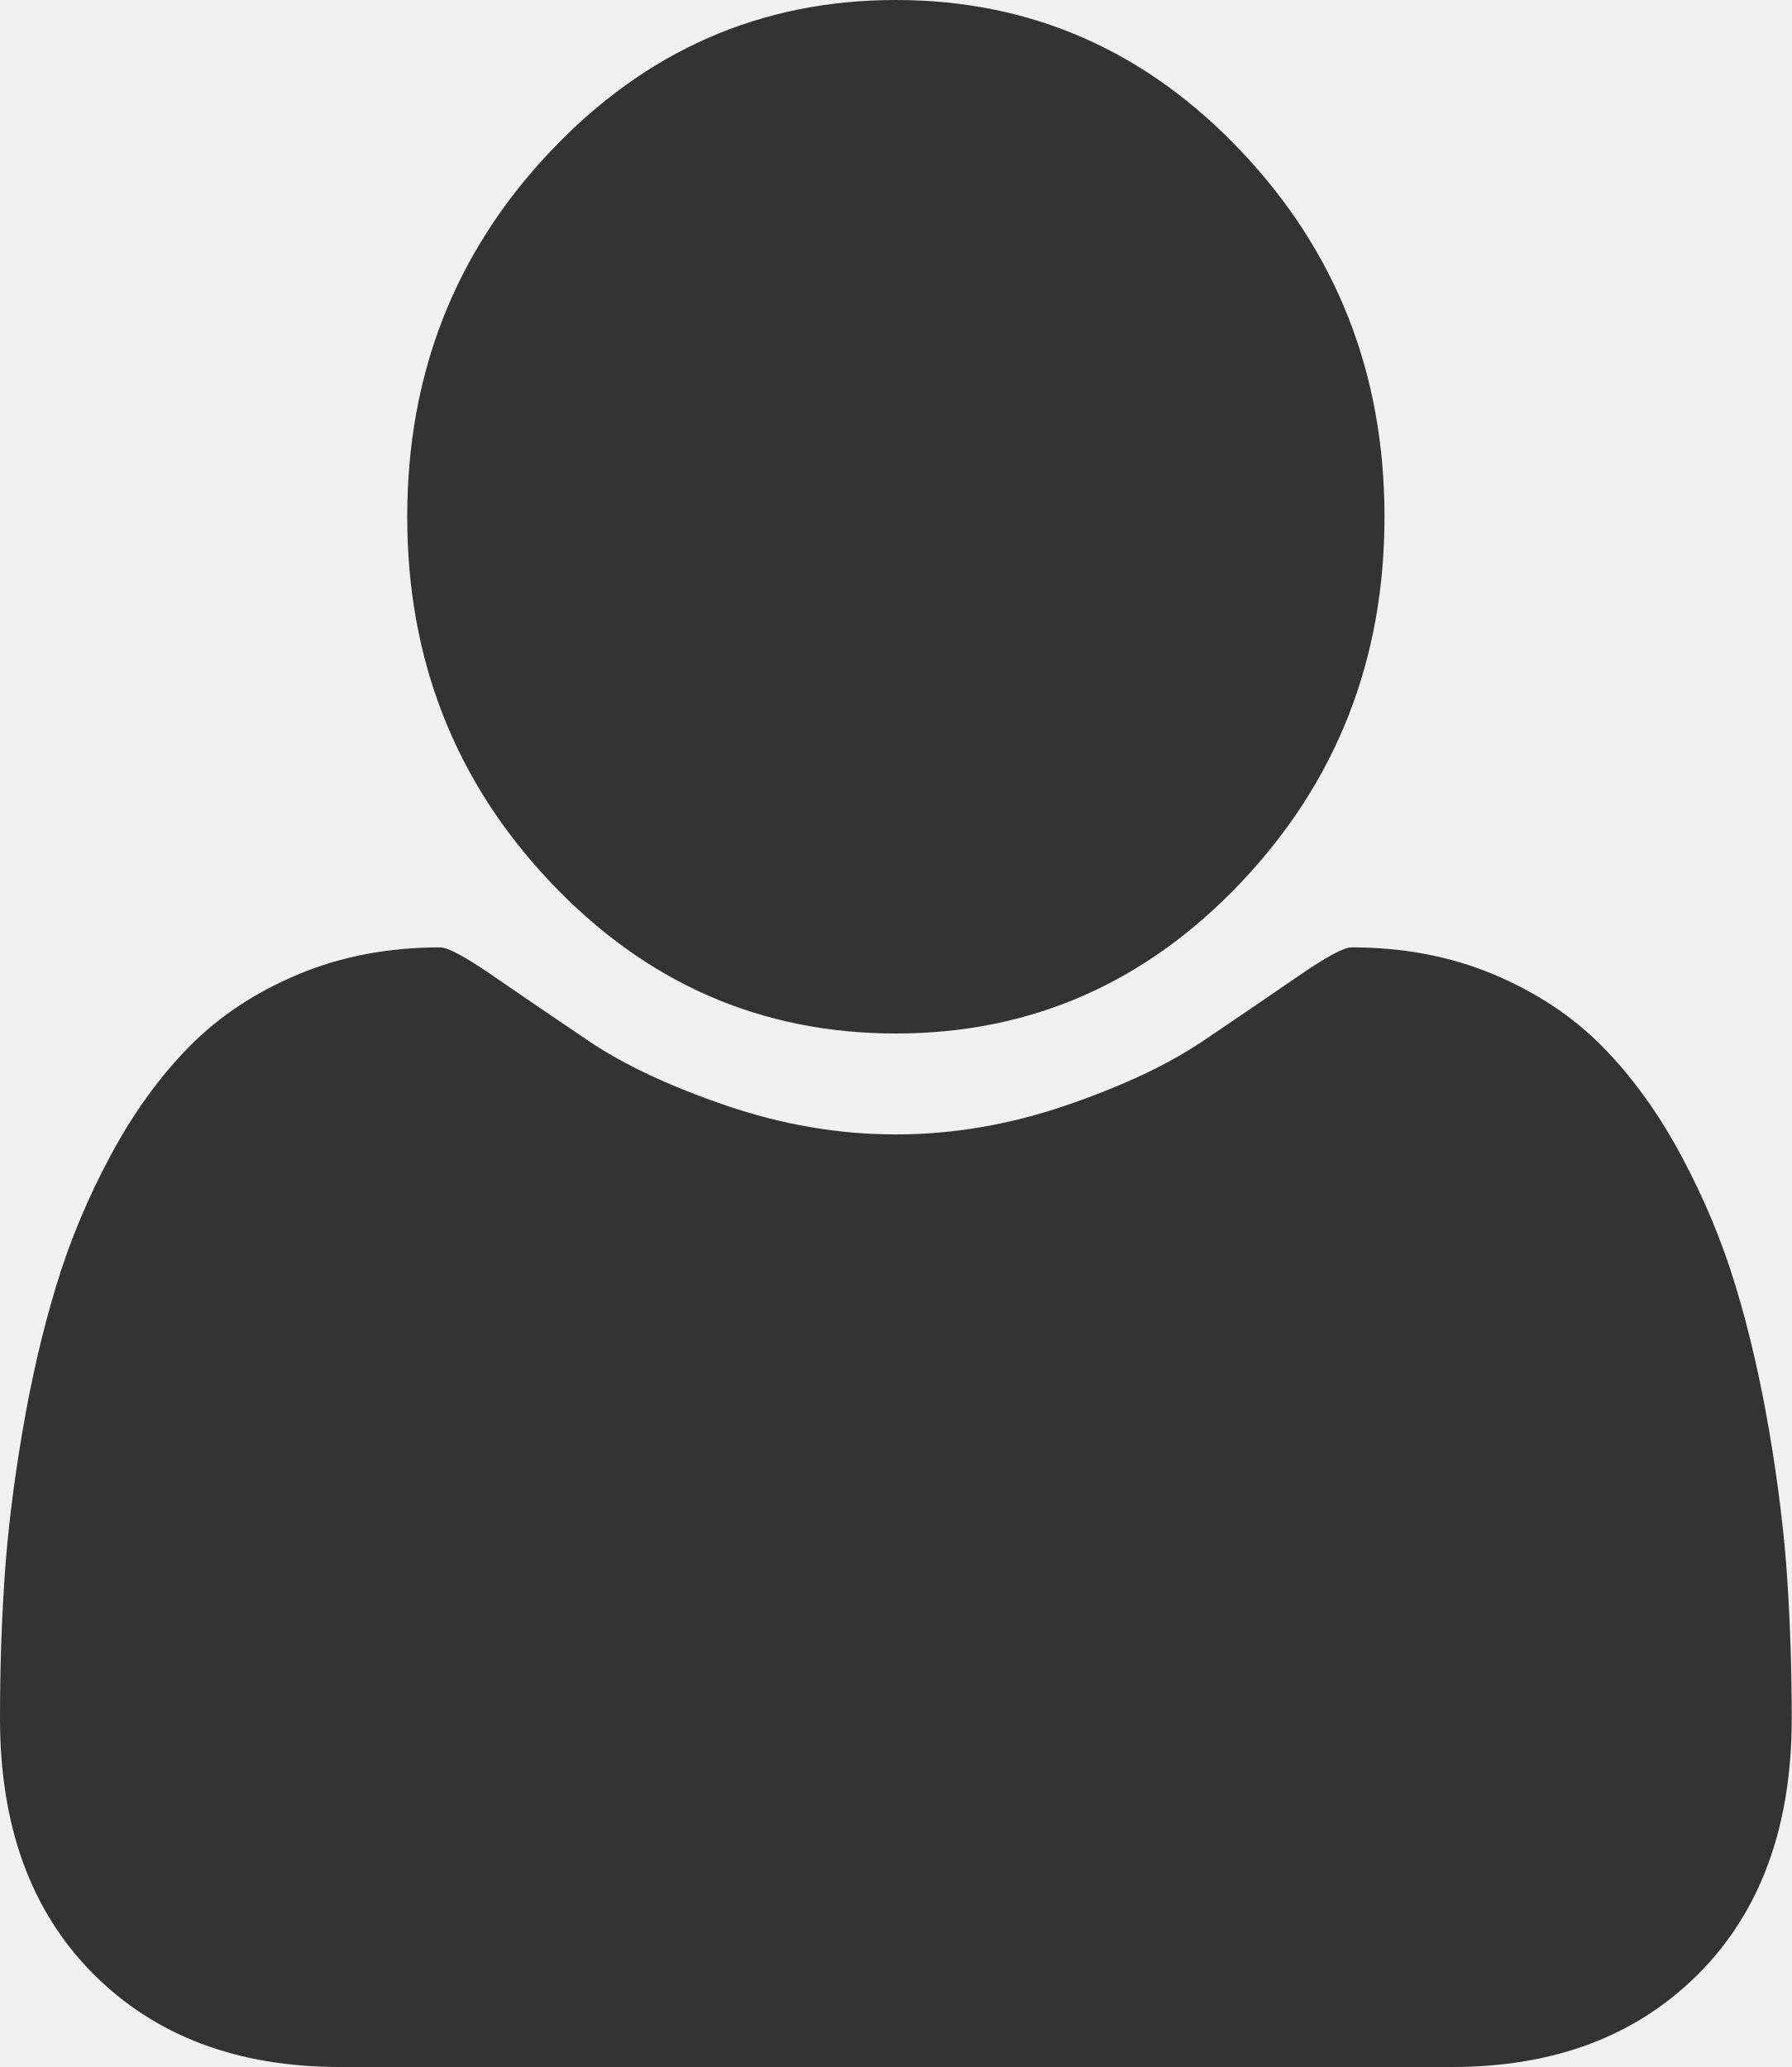
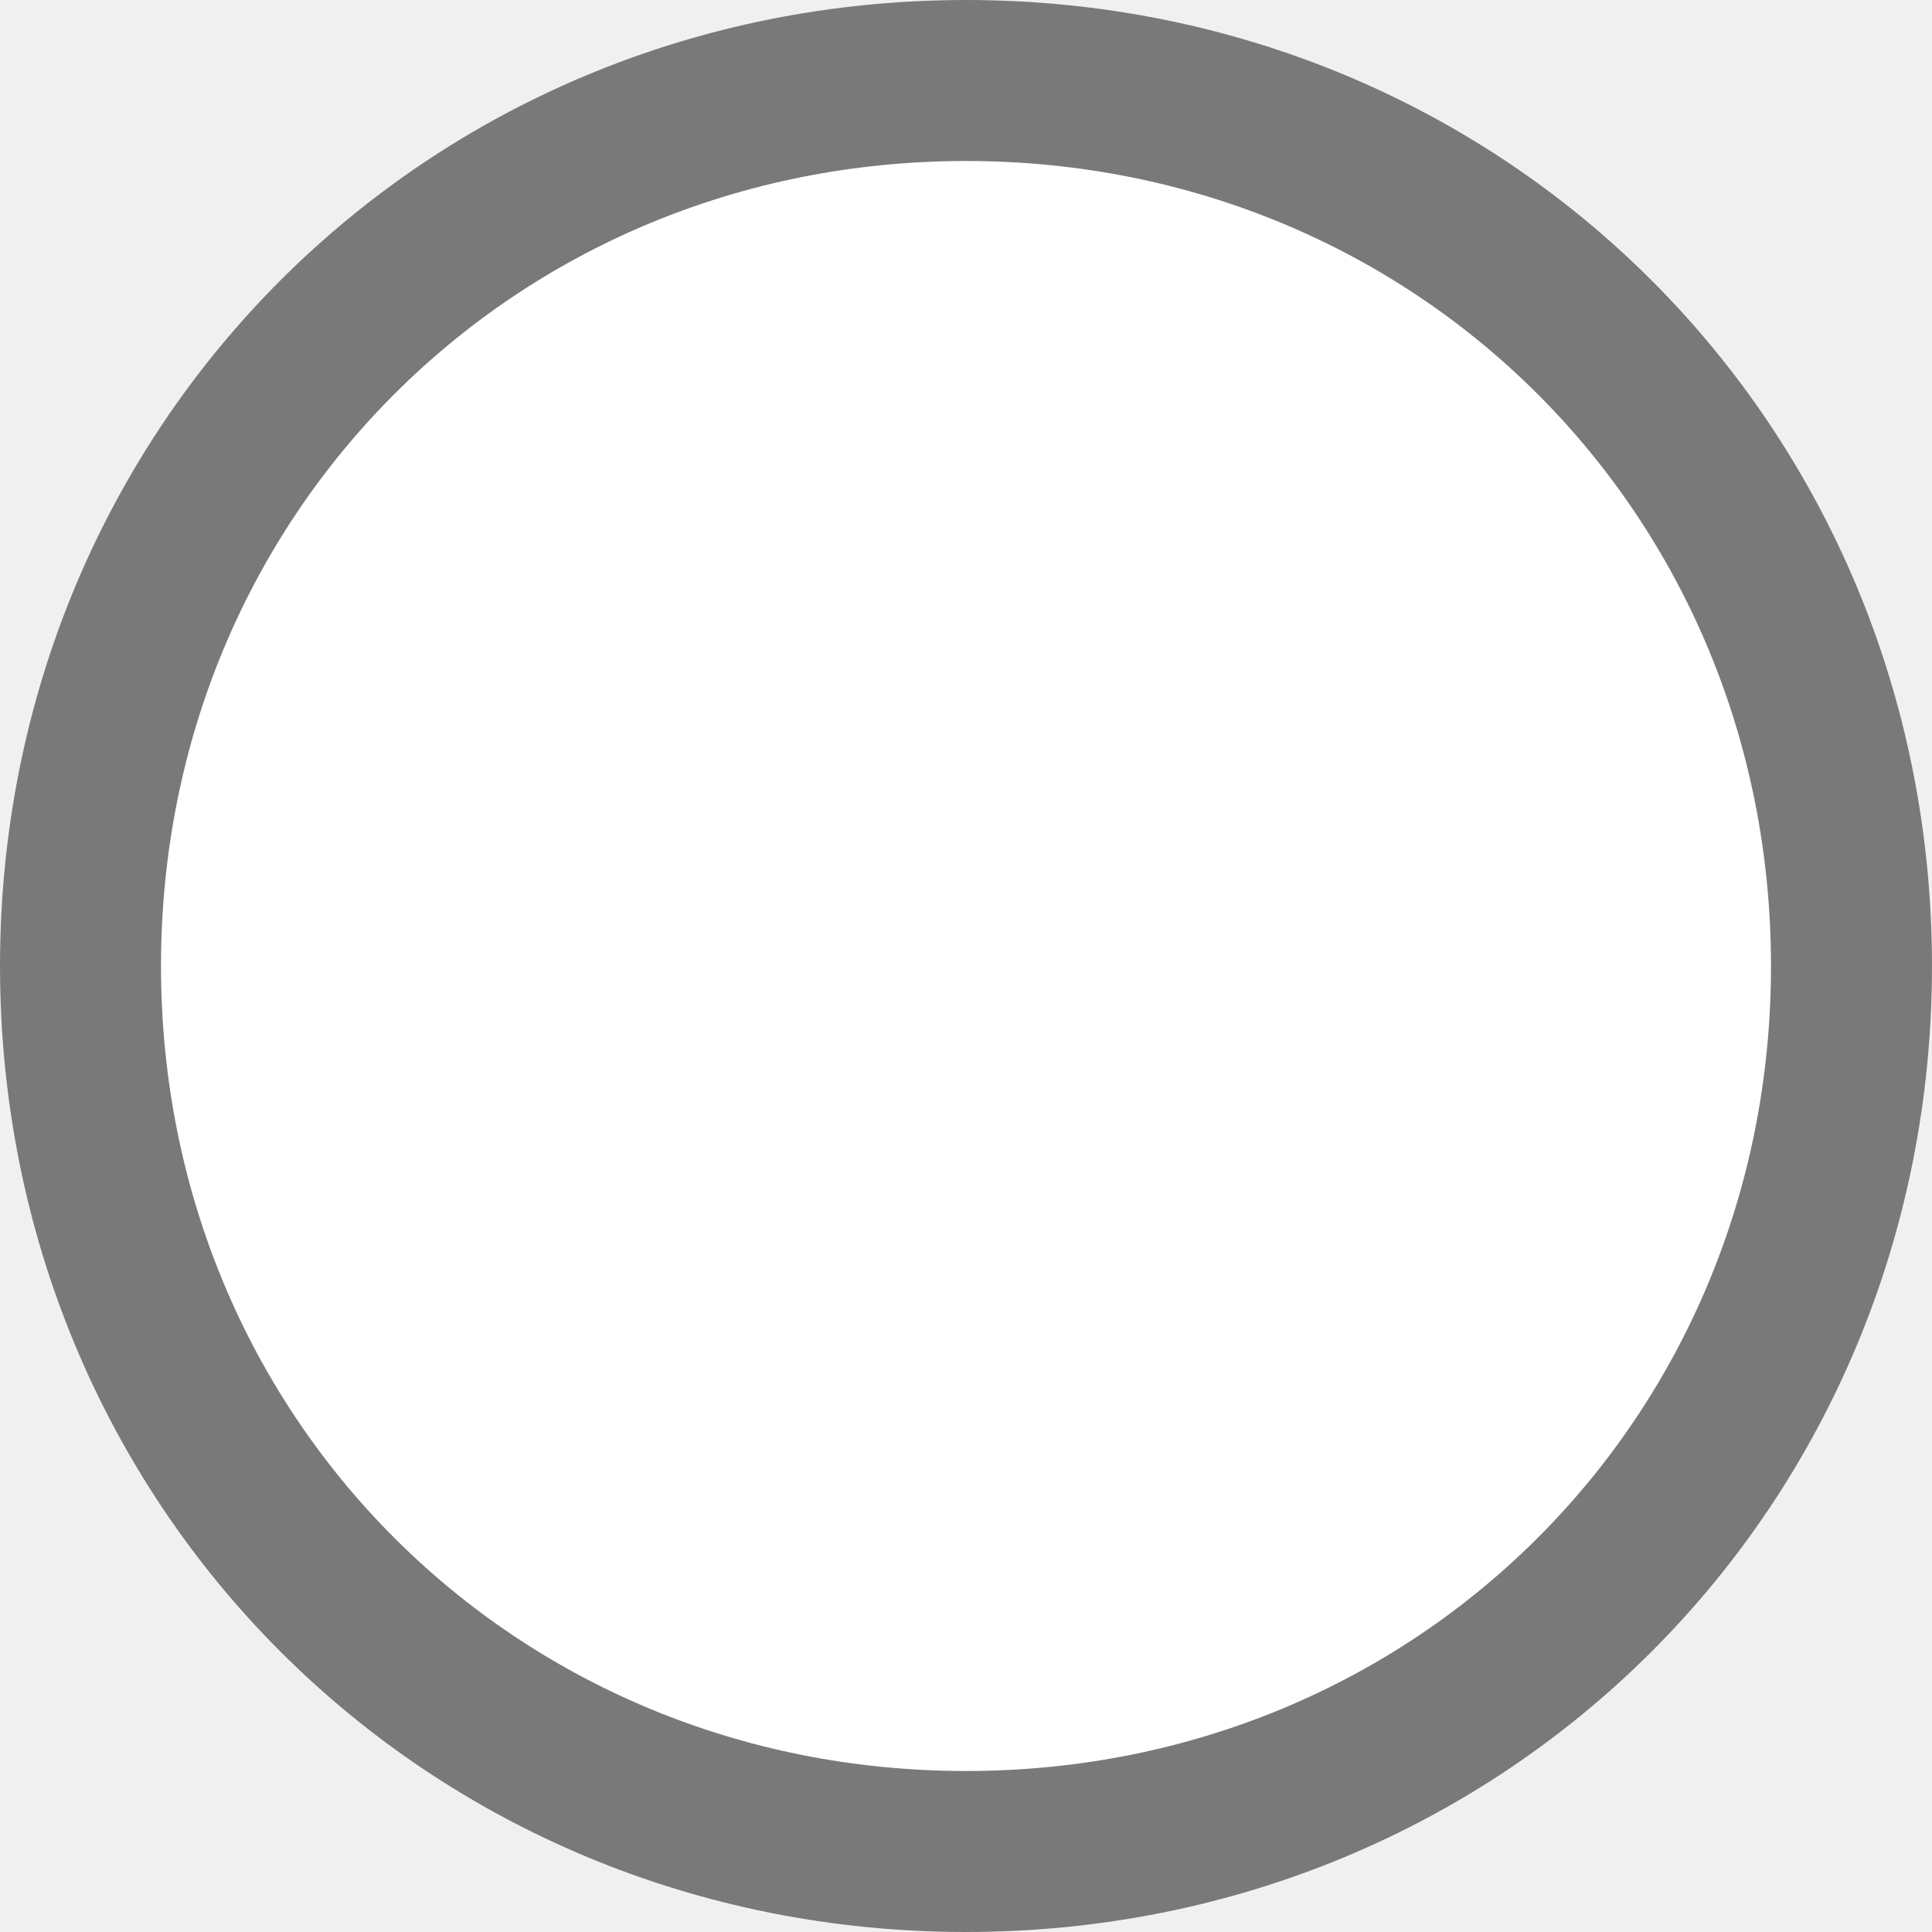
- <svg xmlns="http://www.w3.org/2000/svg" version="1.1" width="39px" height="45px">
-   <g transform="matrix(1 0 0 1 -26 -15 )">
-     <path d="M 38.903 34.38  C 38.968 35.366  39 36.377  39 37.412  C 39 39.756  38.326 41.606  36.978 42.964  C 35.63 44.321  33.839 45  31.604 45  L 7.396 45  C 5.161 45  3.37 44.321  2.022 42.964  C 0.674 41.606  0 39.756  0 37.412  C 0 36.377  0.032 35.366  0.097 34.38  C 0.162 33.394  0.291 32.329  0.485 31.187  C 0.679 30.044  0.923 28.984  1.219 28.008  C 1.514 27.031  1.911 26.079  2.41 25.151  C 2.908 24.224  3.481 23.433  4.127 22.778  C 4.773 22.124  5.563 21.602  6.495 21.211  C 7.428 20.82  8.457 20.625  9.584 20.625  C 9.75 20.625  10.138 20.835  10.747 21.255  C 11.357 21.675  12.044 22.144  12.811 22.661  C 13.577 23.179  14.574 23.647  15.802 24.067  C 17.03 24.487  18.263 24.697  19.5 24.697  C 20.737 24.697  21.97 24.487  23.198 24.067  C 24.426 23.647  25.423 23.179  26.189 22.661  C 26.956 22.144  27.643 21.675  28.253 21.255  C 28.862 20.835  29.25 20.625  29.416 20.625  C 30.543 20.625  31.572 20.82  32.505 21.211  C 33.437 21.602  34.227 22.124  34.873 22.778  C 35.519 23.433  36.092 24.224  36.59 25.151  C 37.089 26.079  37.486 27.031  37.781 28.008  C 38.077 28.984  38.321 30.044  38.515 31.187  C 38.709 32.329  38.838 33.394  38.903 34.38  Z M 27.02 3.296  C 29.098 5.493  30.136 8.145  30.136 11.25  C 30.136 14.355  29.098 17.007  27.02 19.204  C 24.943 21.401  22.436 22.5  19.5 22.5  C 16.564 22.5  14.057 21.401  11.98 19.204  C 9.902 17.007  8.864 14.355  8.864 11.25  C 8.864 8.145  9.902 5.493  11.98 3.296  C 14.057 1.099  16.564 0  19.5 0  C 22.436 0  24.943 1.099  27.02 3.296  Z " fill-rule="nonzero" fill="#333333" stroke="none" transform="matrix(1 0 0 1 26 15 )" />
-   </g>
+ <svg xmlns="http://www.w3.org/2000/svg" version="1.1" width="12px" height="12px" viewBox="210 883  12 12">
+   <path d="M 216 883  C 219.36 883  222 885.64  222 889  C 222 892.36  219.36 895  216 895  C 212.64 895  210 892.36  210 889  C 210 885.64  212.64 883  216 883  Z " fill-rule="nonzero" fill="#ffffff" stroke="none" />
+   <path d="M 216 883.5  C 219.08 883.5  221.5 885.92  221.5 889  C 221.5 892.08  219.08 894.5  216 894.5  C 212.92 894.5  210.5 892.08  210.5 889  C 210.5 885.92  212.92 883.5  216 883.5  Z " stroke-width="1" stroke="#797979" fill="none" />
</svg>
